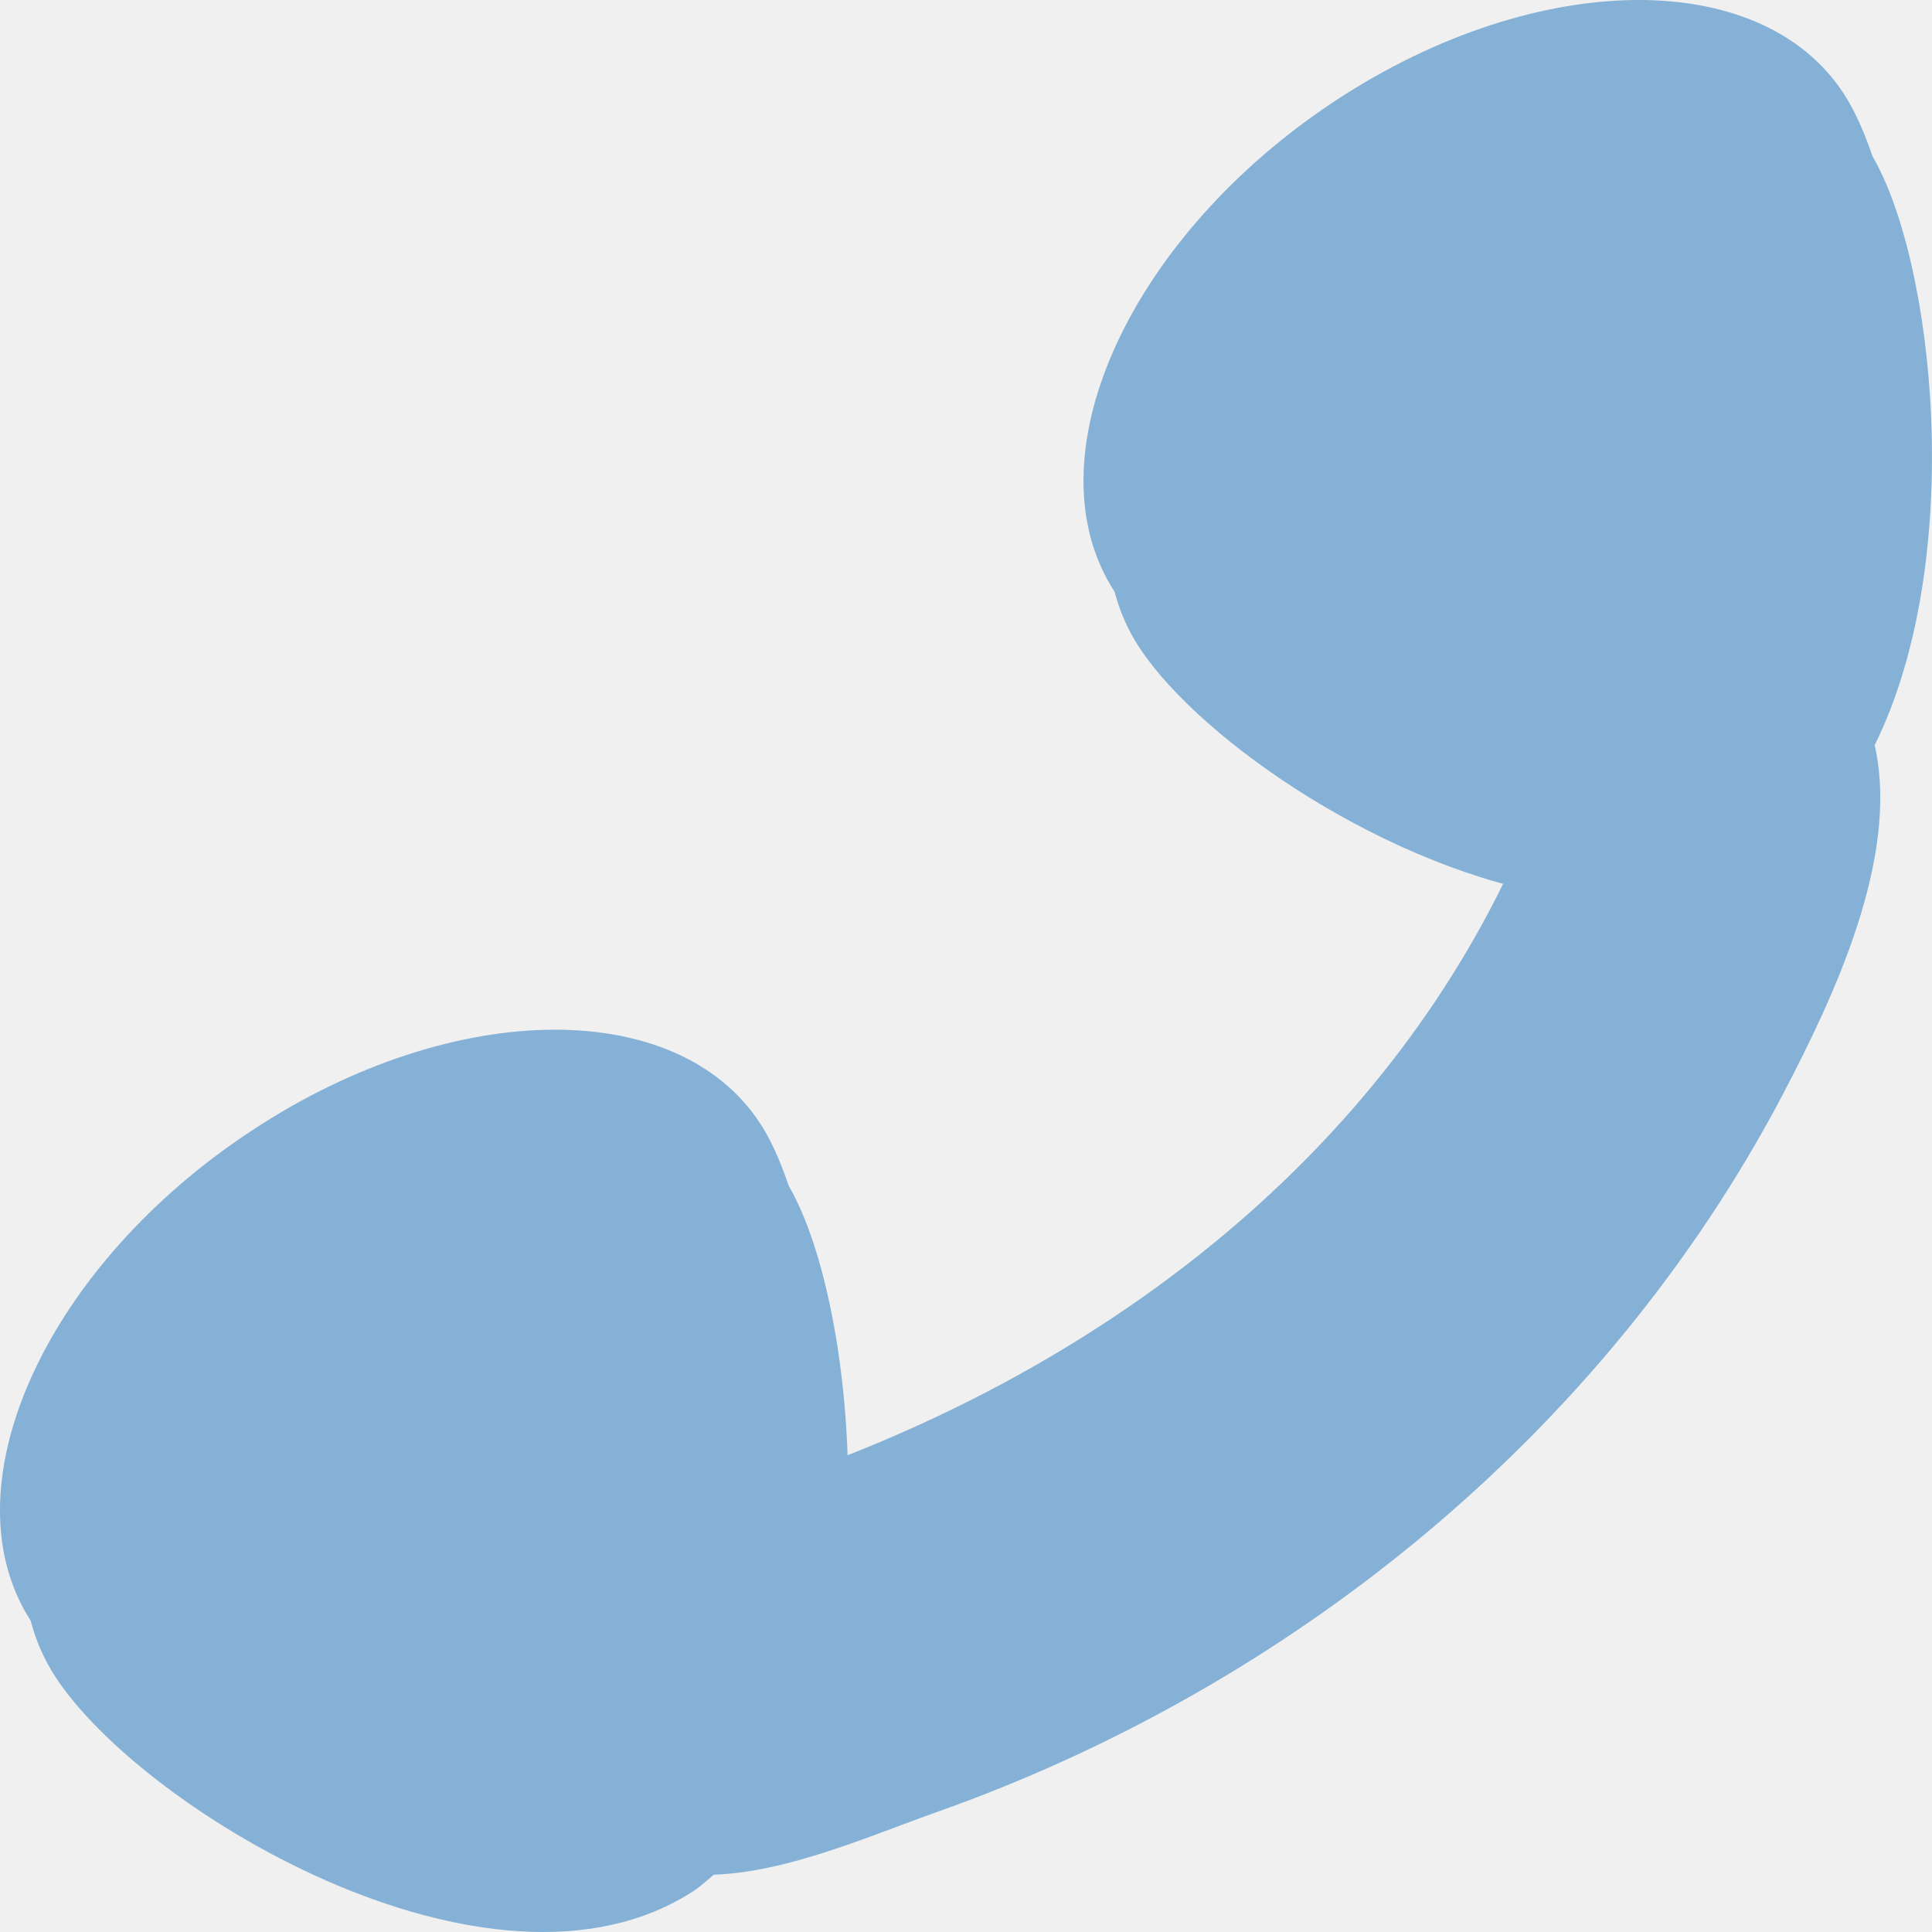
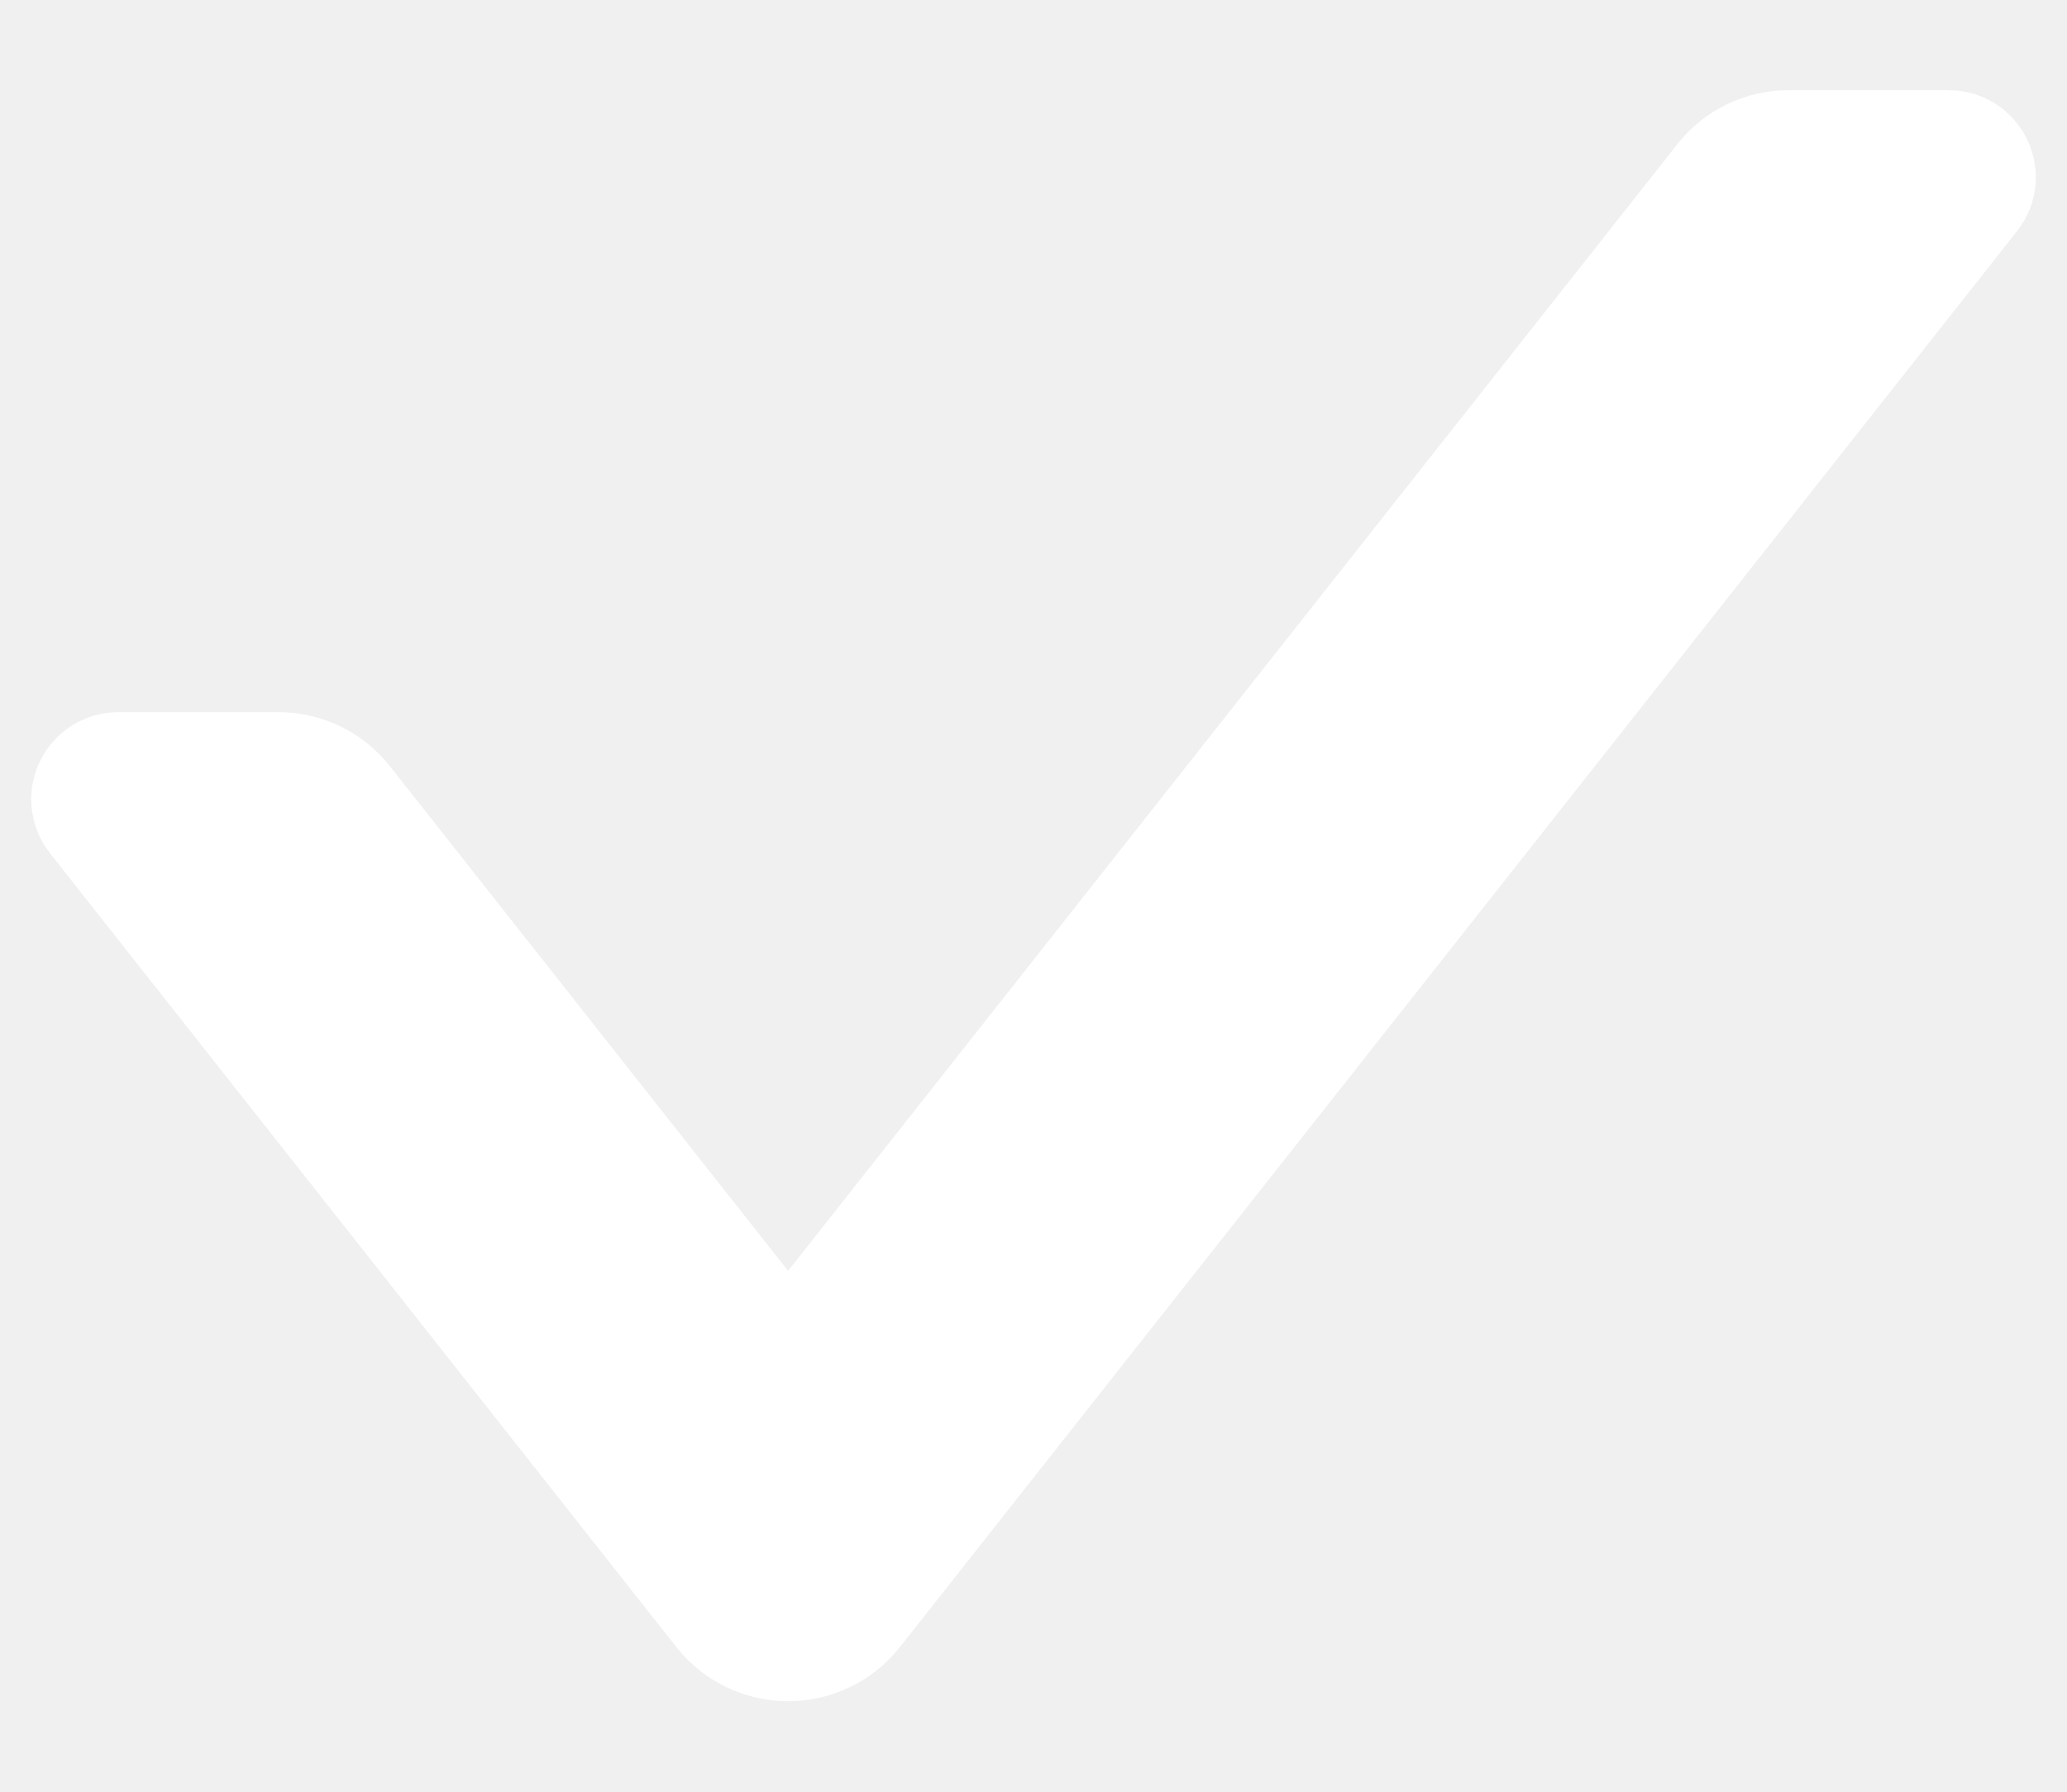
- <svg xmlns="http://www.w3.org/2000/svg" width="15" height="15" viewBox="0 0 15 15" fill="none">
-   <path d="M8.81 4.97C9.229 5.674 10.653 6.688 12.018 6.943C10.993 9.306 8.909 10.925 6.581 11.797C6.617 10.735 6.412 9.694 6.119 9.199C5.5 8.161 3.723 8.163 2.142 9.203C0.562 10.243 -0.219 11.927 0.396 12.964C1.011 14.003 3.81 15.717 5.392 14.677C5.445 14.641 5.492 14.597 5.542 14.555C6.115 14.536 6.748 14.255 7.27 14.07C9.995 13.106 12.447 11.154 13.846 8.489C14.226 7.761 14.754 6.663 14.555 5.785C15.268 4.345 15.021 2.027 14.532 1.203C13.915 0.165 12.136 0.168 10.555 1.208C8.976 2.248 8.194 3.931 8.81 4.97Z" fill="#85B1D6" />
-   <path d="M8.622 4.543C9.042 5.247 10.466 6.261 11.831 6.515C10.806 8.88 8.723 10.498 6.394 11.37C6.431 10.308 6.226 9.268 5.933 8.772C5.314 7.734 3.536 7.735 1.956 8.777C0.375 9.815 -0.406 11.5 0.211 12.539C0.826 13.576 3.624 15.289 5.205 14.249C5.259 14.214 5.306 14.169 5.356 14.129C5.929 14.109 6.563 13.828 7.084 13.644C9.809 12.679 12.26 10.726 13.659 8.061C14.041 7.335 14.568 6.236 14.368 5.358C15.082 3.918 14.835 1.601 14.345 0.776C13.729 -0.261 11.95 -0.258 10.369 0.781C8.789 1.822 8.007 3.504 8.622 4.543Z" fill="#85B1D6" />
+ <svg xmlns="http://www.w3.org/2000/svg" width="15" height="13" viewBox="0 0 15 13" fill="none">
+   <path d="M14.141 1.154H12.98C12.818 1.154 12.663 1.229 12.564 1.357L5.719 10.028L2.437 5.869C2.387 5.806 2.324 5.755 2.252 5.72C2.18 5.685 2.1 5.667 2.02 5.667H0.86C0.748 5.667 0.687 5.794 0.755 5.881L5.302 11.642C5.515 11.91 5.923 11.91 6.137 11.642L14.245 1.367C14.314 1.282 14.252 1.154 14.141 1.154Z" fill="white" stroke="white" />
</svg>
